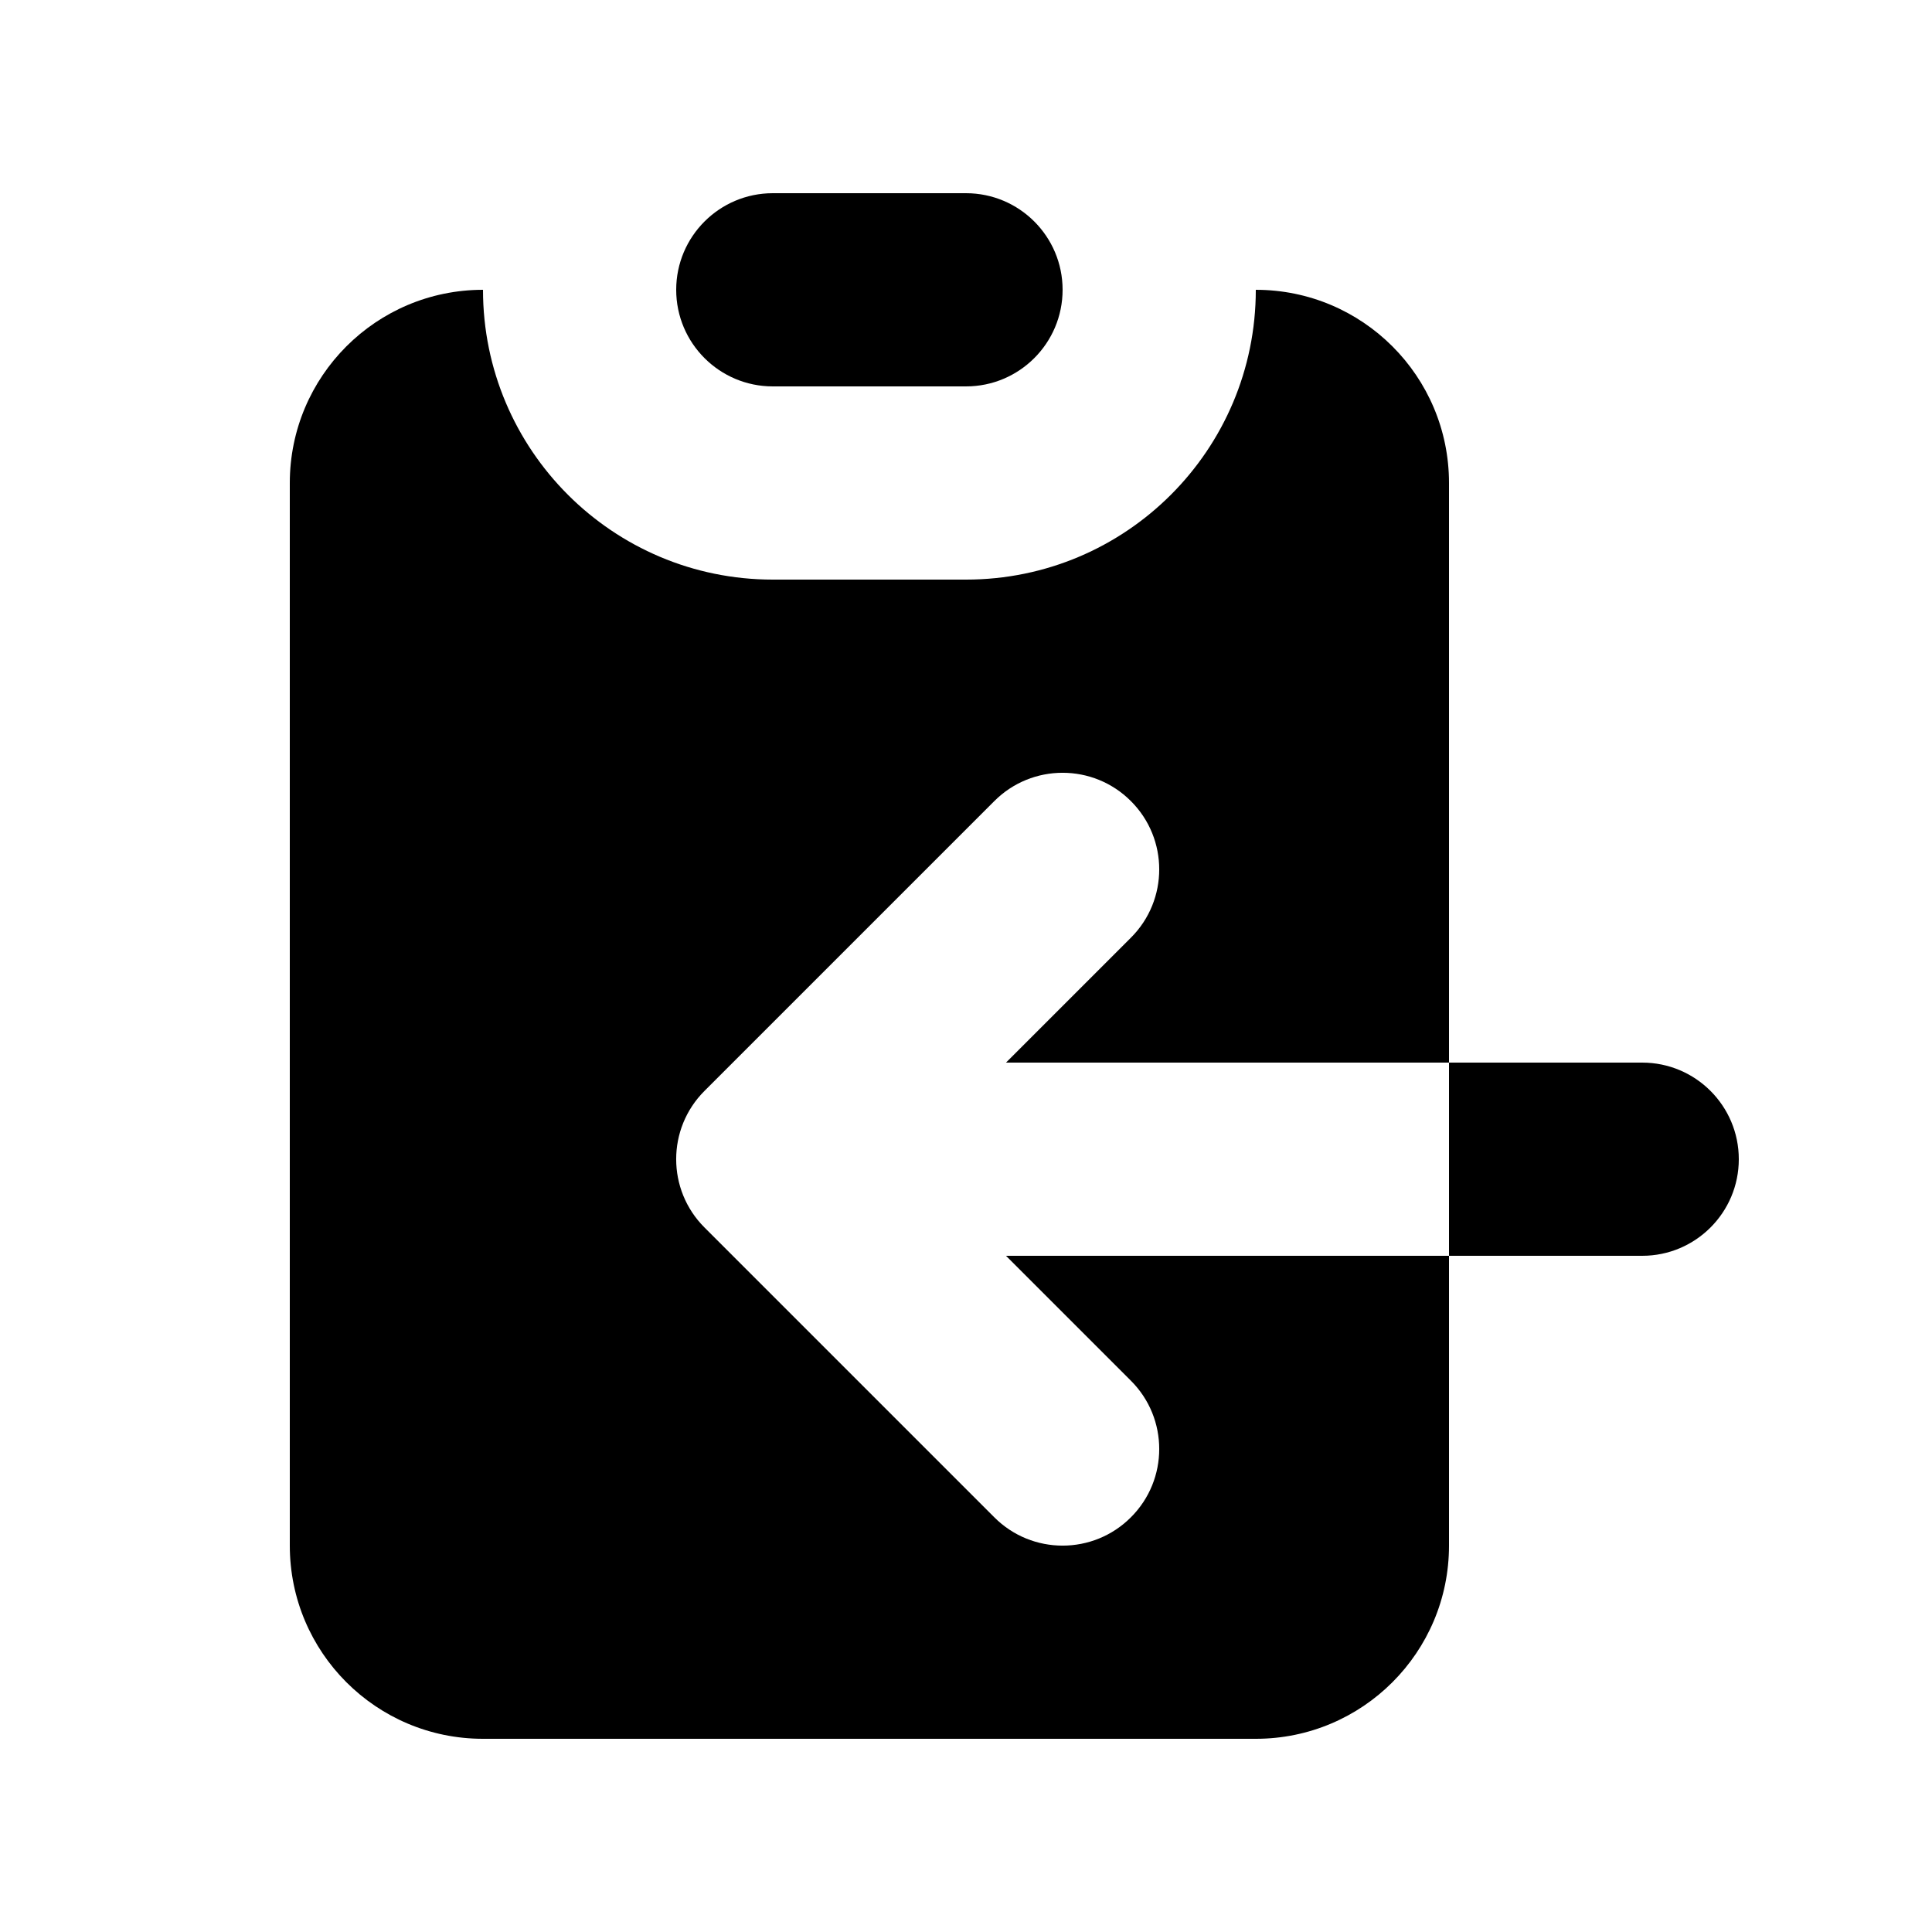
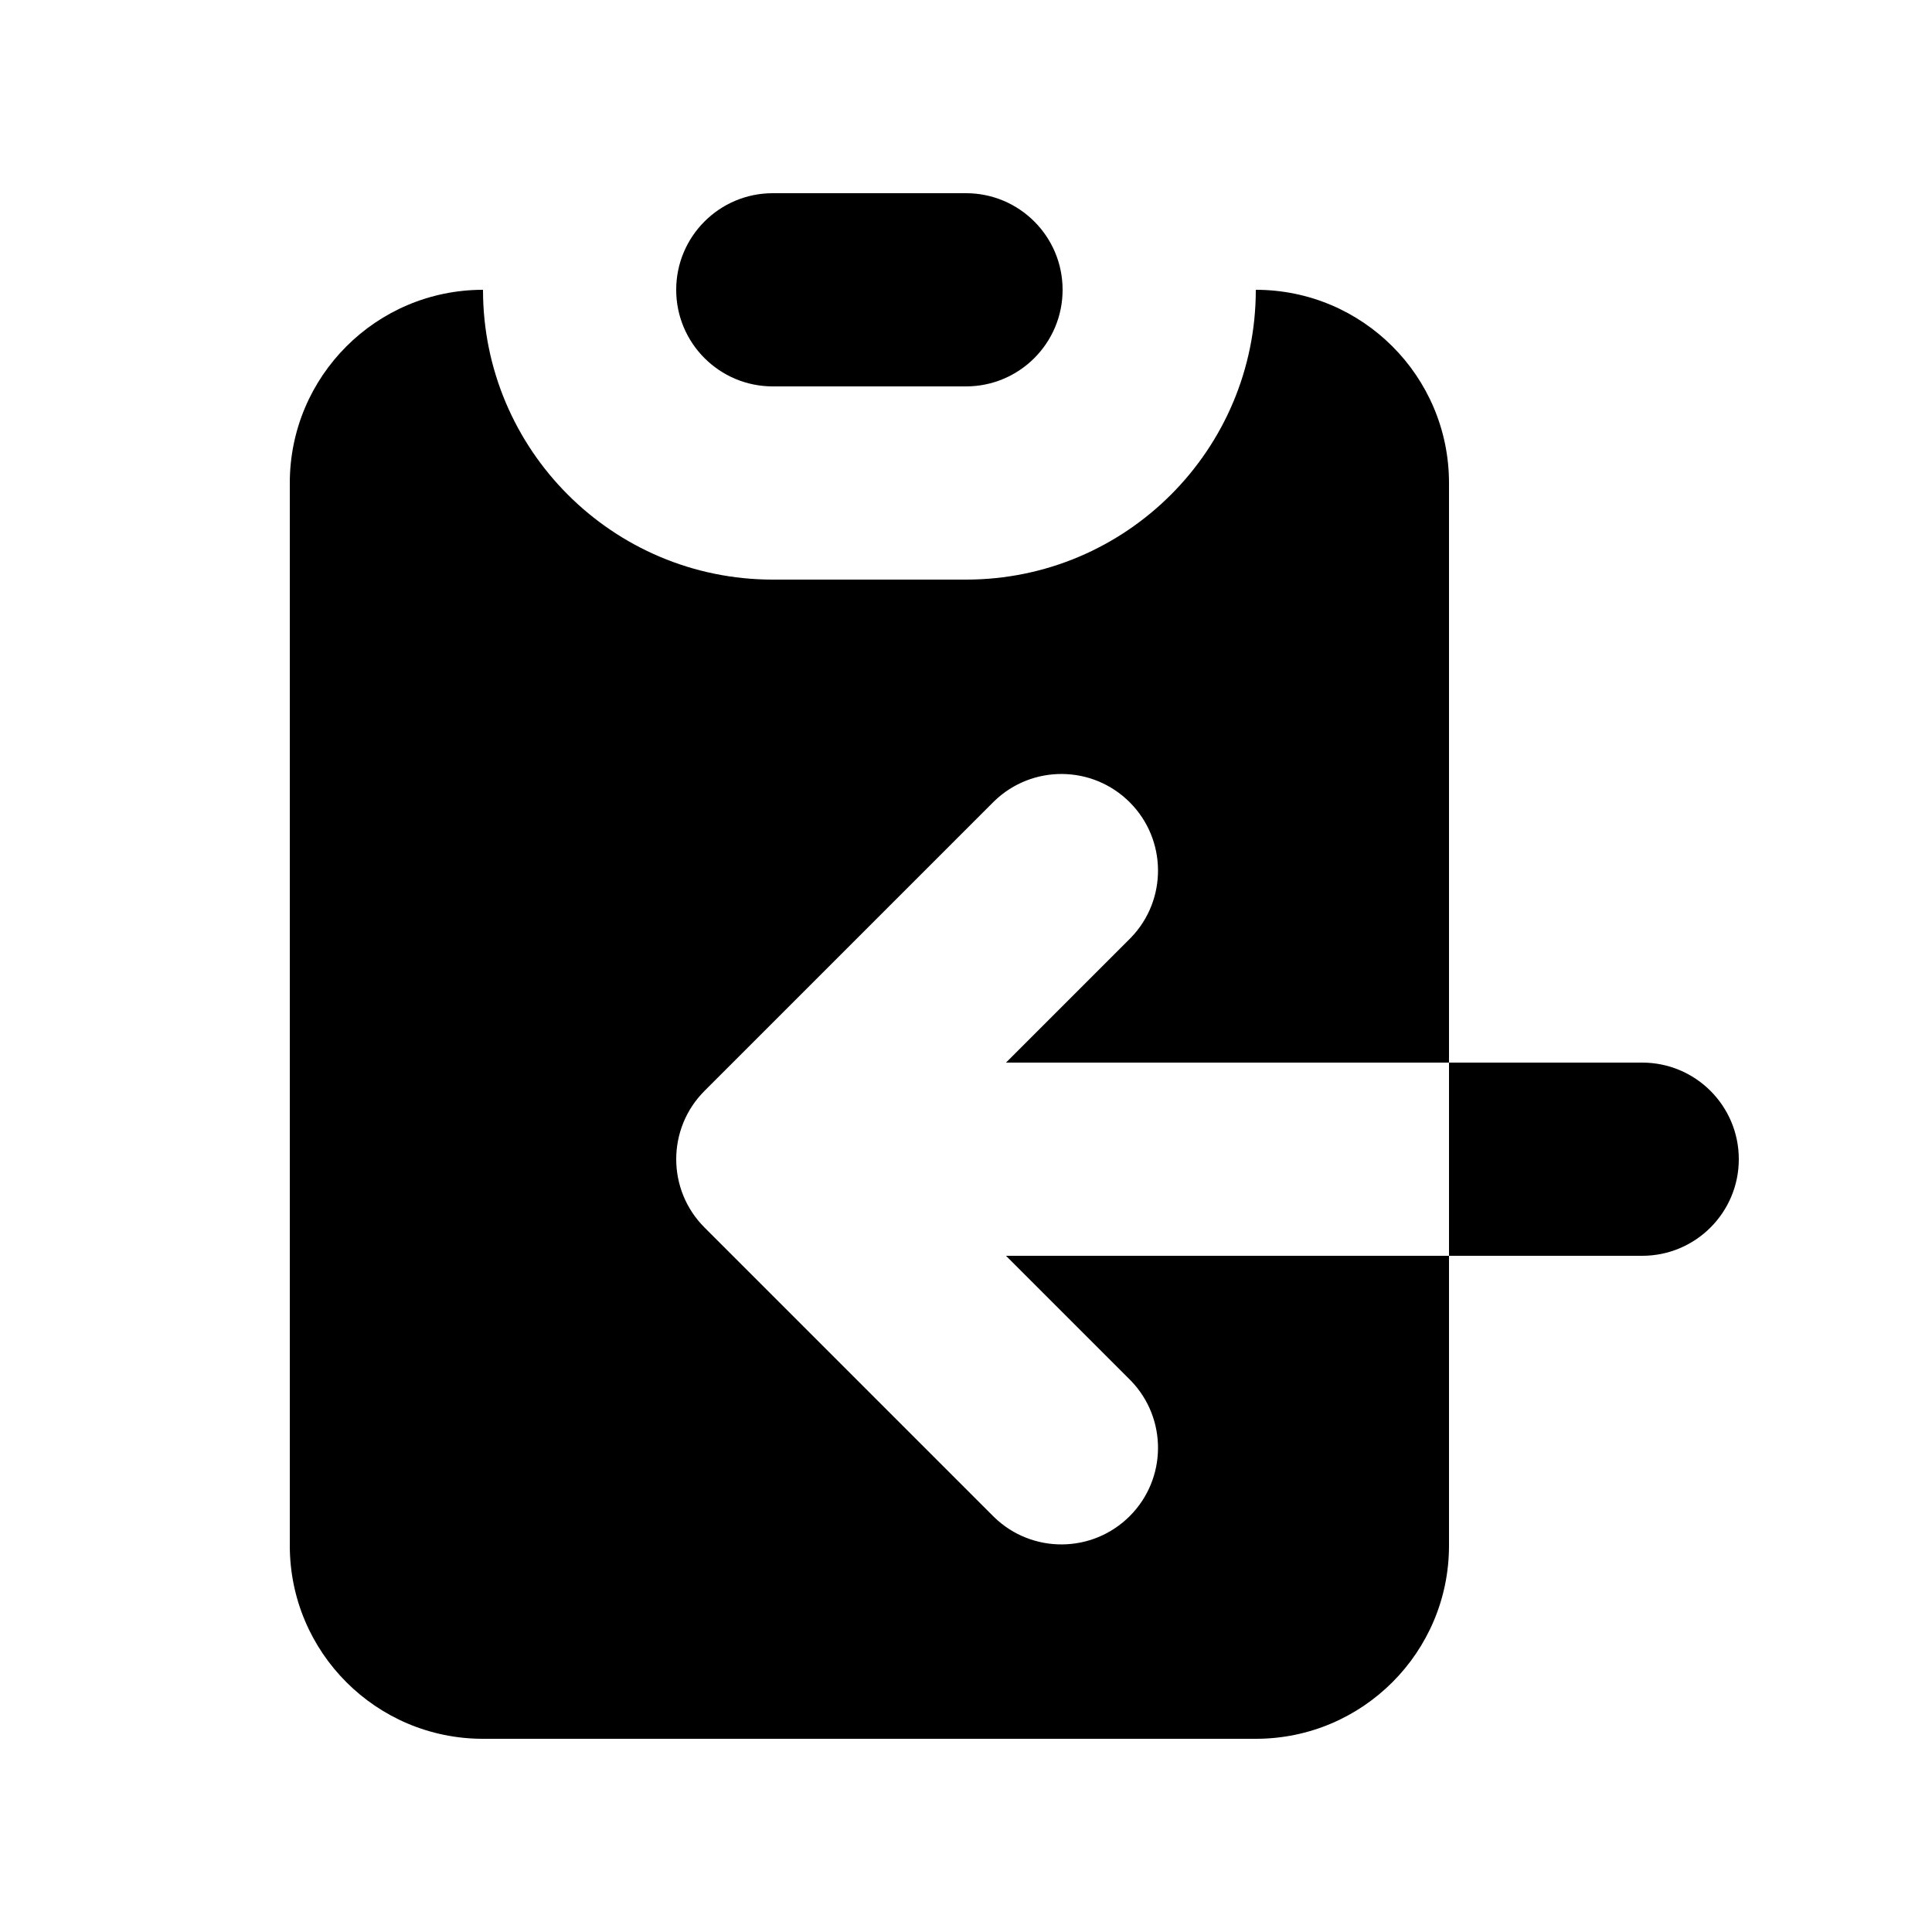
- <svg xmlns="http://www.w3.org/2000/svg" viewBox="0 0 20 20" fill="currentColor">
-   <path d="M8 2C7.448 2 7 2.448 7 3C7 3.552 7.448 4 8 4H10C10.552 4 11 3.552 11 3C11 2.448 10.552 2 10 2H8Z" />
-   <path d="M3 5C3 3.895 3.895 3 5 3C5 4.657 6.343 6 8 6H10C11.657 6 13 4.657 13 3C14.105 3 15 3.895 15 5V11H10.414L11.707 9.707C12.098 9.317 12.098 8.683 11.707 8.293C11.317 7.902 10.683 7.902 10.293 8.293L7.293 11.293C6.902 11.683 6.902 12.317 7.293 12.707L10.293 15.707C10.683 16.098 11.317 16.098 11.707 15.707C12.098 15.317 12.098 14.683 11.707 14.293L10.414 13H15V16C15 17.105 14.105 18 13 18H5C3.895 18 3 17.105 3 16V5Z" />
-   <path d="M15 11H17C17.552 11 18 11.448 18 12C18 12.552 17.552 13 17 13H15V11Z" />
+ <svg xmlns="http://www.w3.org/2000/svg" fill="currentColor" viewBox="0 0 20 20">
+   <path d="M8 2a1 1 0 0 0 0 2h2a1 1 0 1 0 0-2H8Z" />
+   <path d="M3 5a2 2 0 0 1 2-2 3 3 0 0 0 3 3h2a3 3 0 0 0 3-3 2 2 0 0 1 2 2v6h-4.586l1.293-1.293a1 1 0 0 0-1.414-1.414l-3 3a1 1 0 0 0 0 1.414l3 3a1 1 0 0 0 1.414-1.414L10.414 13H15v3a2 2 0 0 1-2 2H5a2 2 0 0 1-2-2V5ZM15 11h2a1 1 0 1 1 0 2h-2v-2Z" />
</svg>
